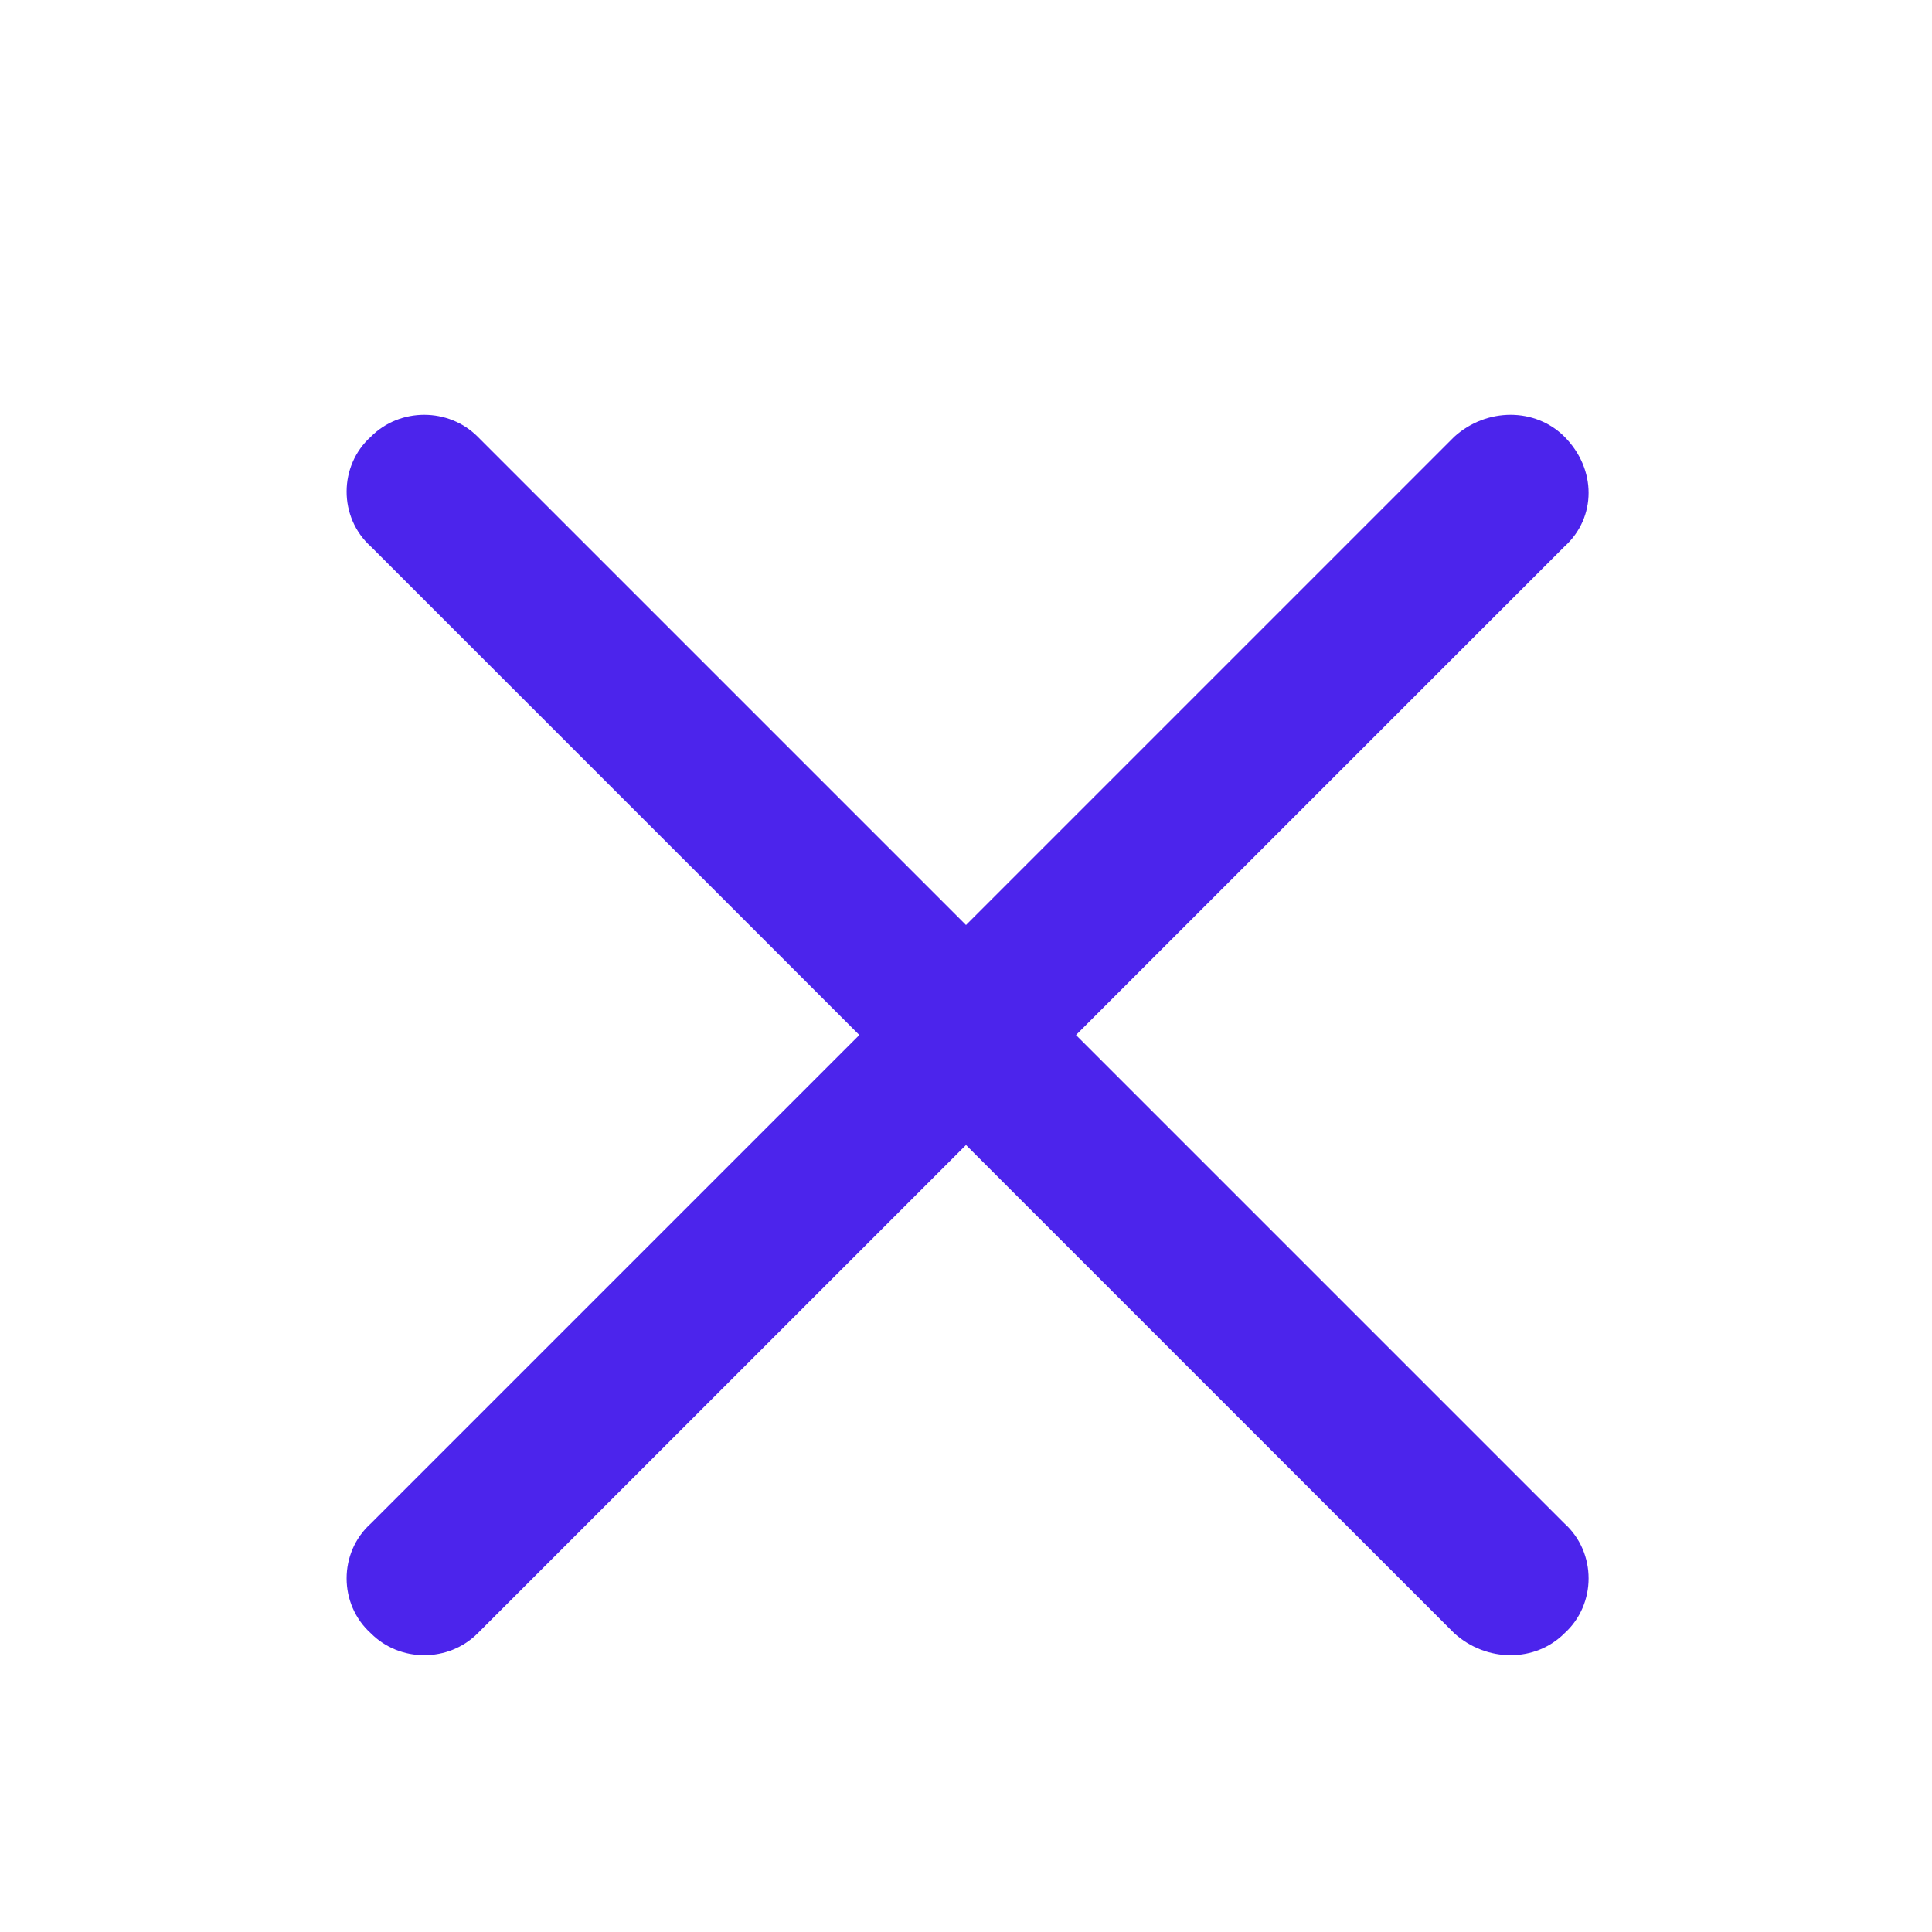
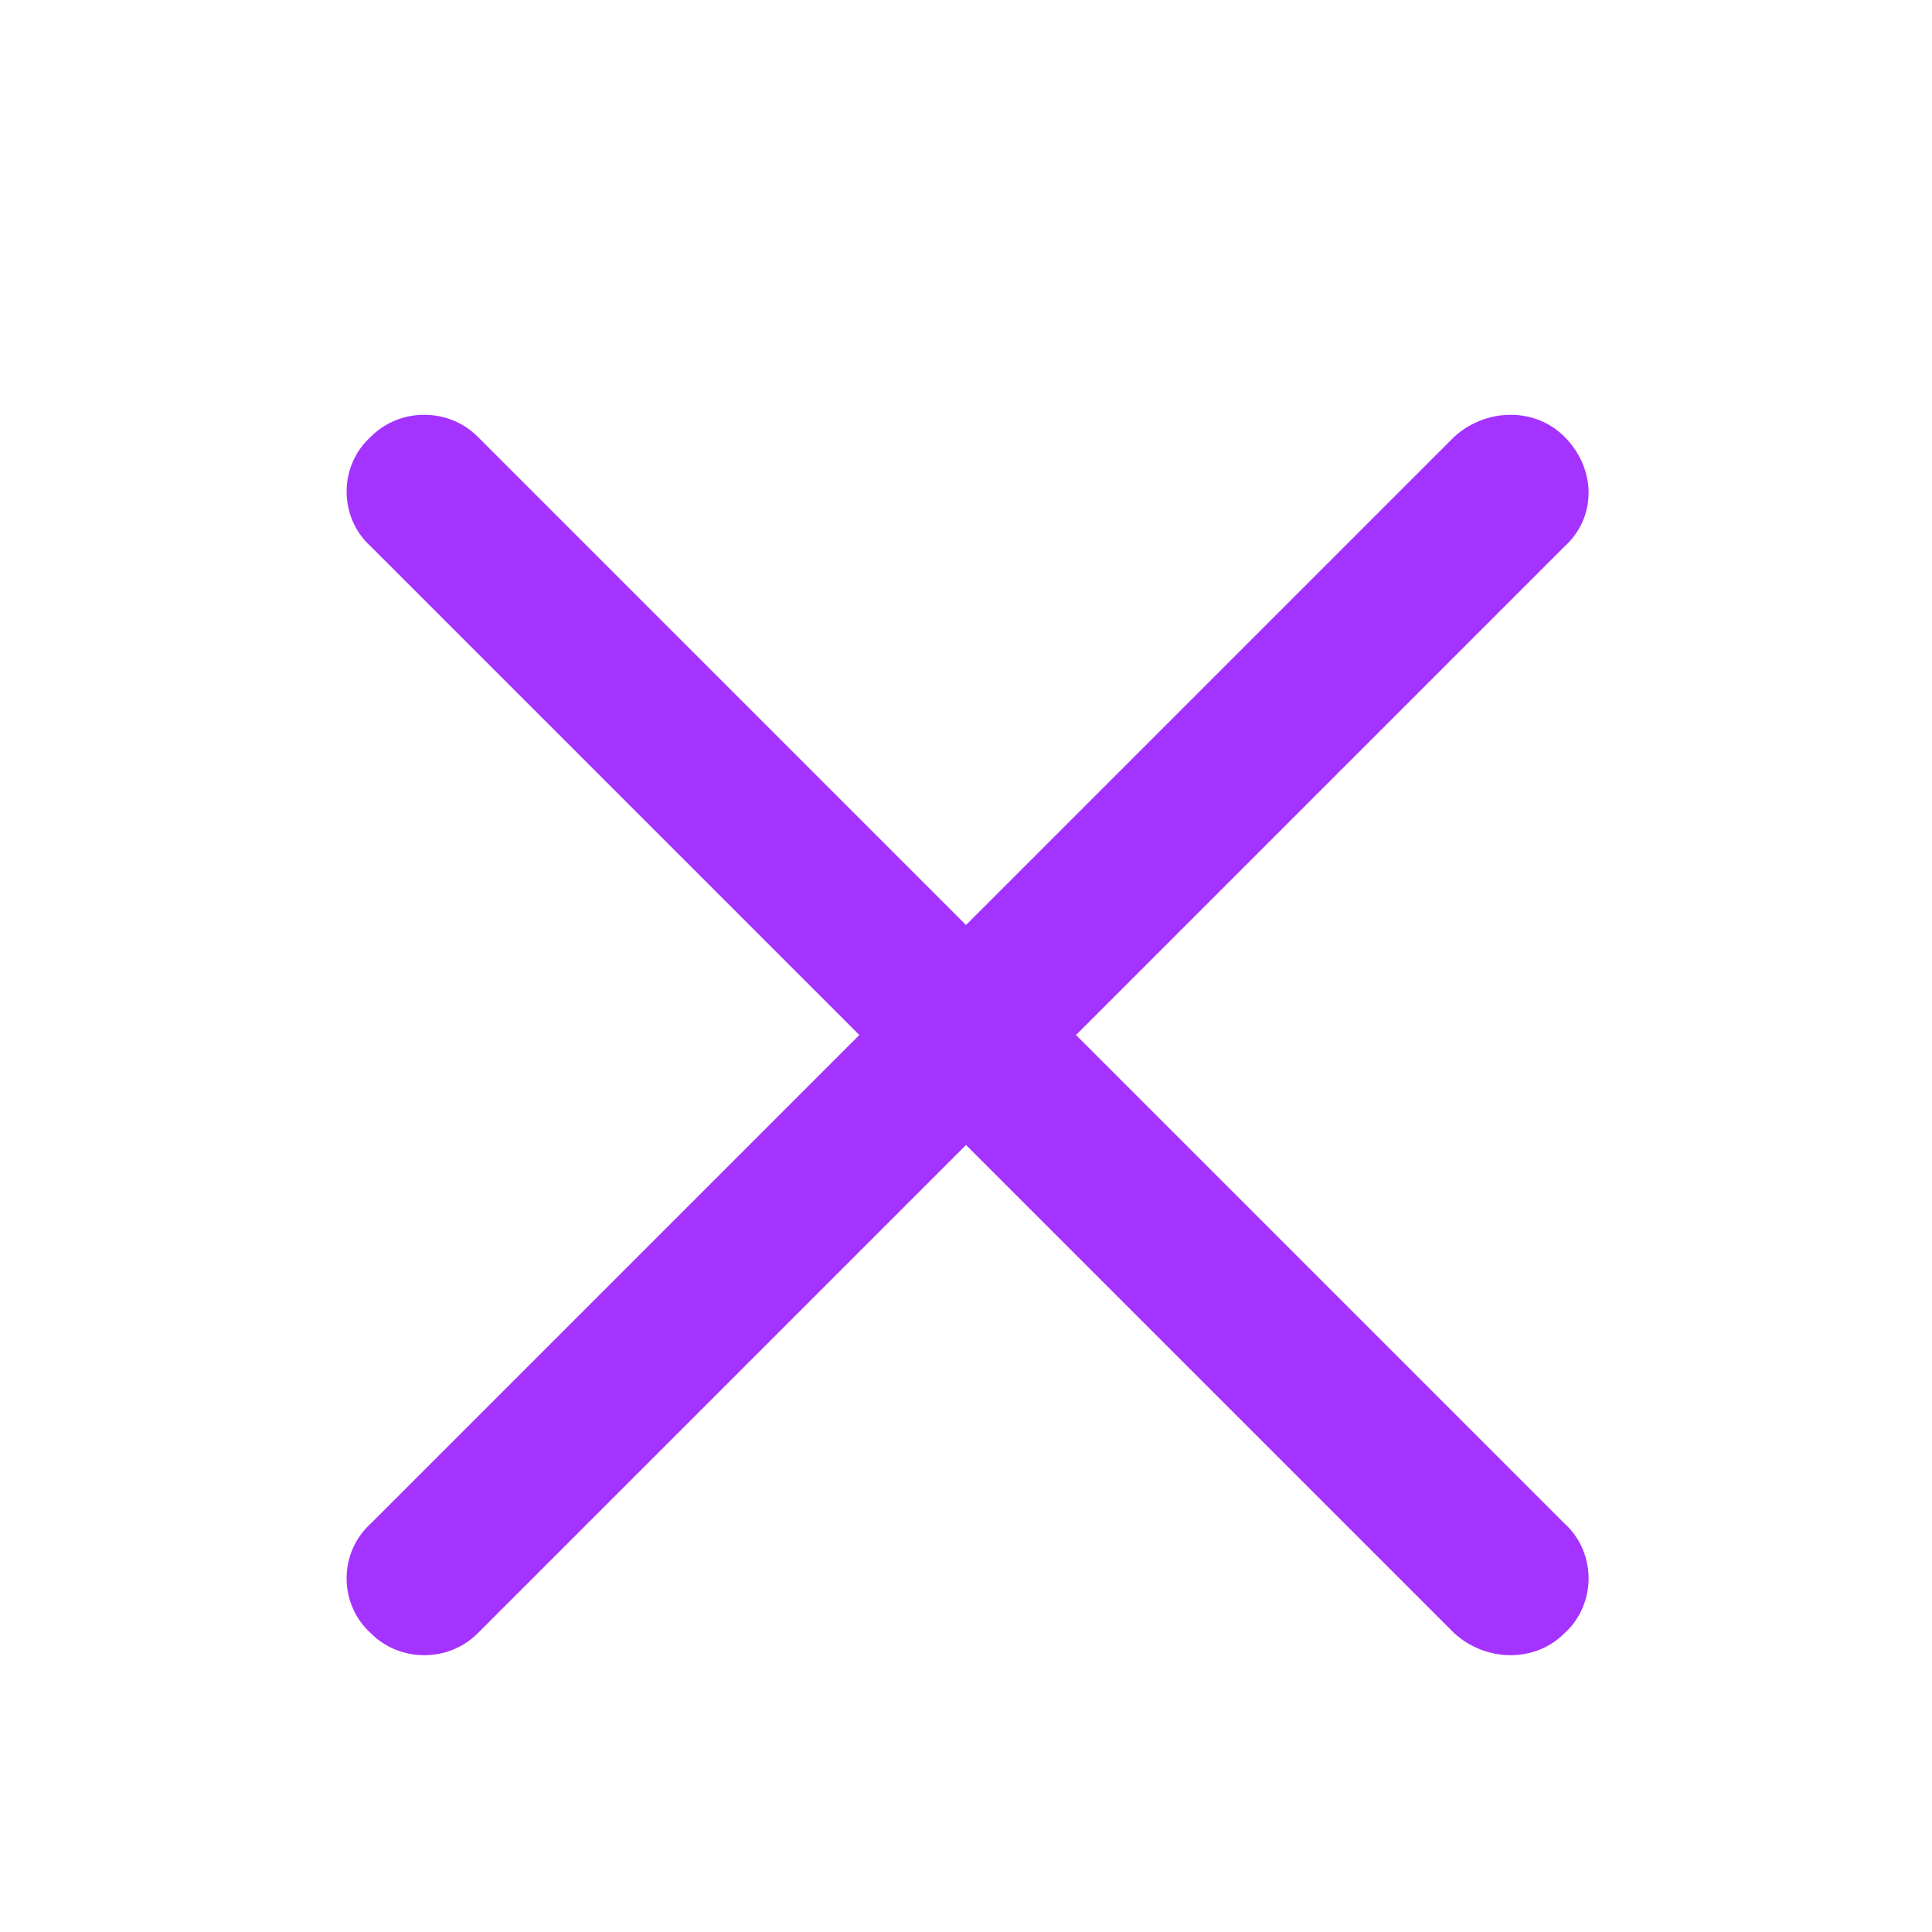
<svg xmlns="http://www.w3.org/2000/svg" width="14" height="14" viewBox="0 0 14 14" fill="none">
-   <path d="M2.688 3.961C2.453 3.75 2.453 3.375 2.688 3.164C2.898 2.953 3.25 2.953 3.461 3.164L7 6.703L10.539 3.164C10.773 2.953 11.125 2.953 11.336 3.164C11.57 3.398 11.57 3.75 11.336 3.961L7.797 7.5L11.336 11.039C11.57 11.25 11.57 11.625 11.336 11.836C11.125 12.047 10.773 12.047 10.539 11.836L7 8.297L3.461 11.836C3.25 12.047 2.898 12.047 2.688 11.836C2.453 11.625 2.453 11.25 2.688 11.039L6.227 7.5L2.688 3.961Z" fill="#4C24EC" />
+   <path d="M2.688 3.961C2.453 3.75 2.453 3.375 2.688 3.164C2.898 2.953 3.25 2.953 3.461 3.164L7 6.703L10.539 3.164C10.773 2.953 11.125 2.953 11.336 3.164C11.57 3.398 11.57 3.75 11.336 3.961L7.797 7.5L11.336 11.039C11.57 11.25 11.57 11.625 11.336 11.836C11.125 12.047 10.773 12.047 10.539 11.836L7 8.297L3.461 11.836C3.25 12.047 2.898 12.047 2.688 11.836C2.453 11.625 2.453 11.25 2.688 11.039L6.227 7.5L2.688 3.961Z" fill="#A533FF" />
</svg>
